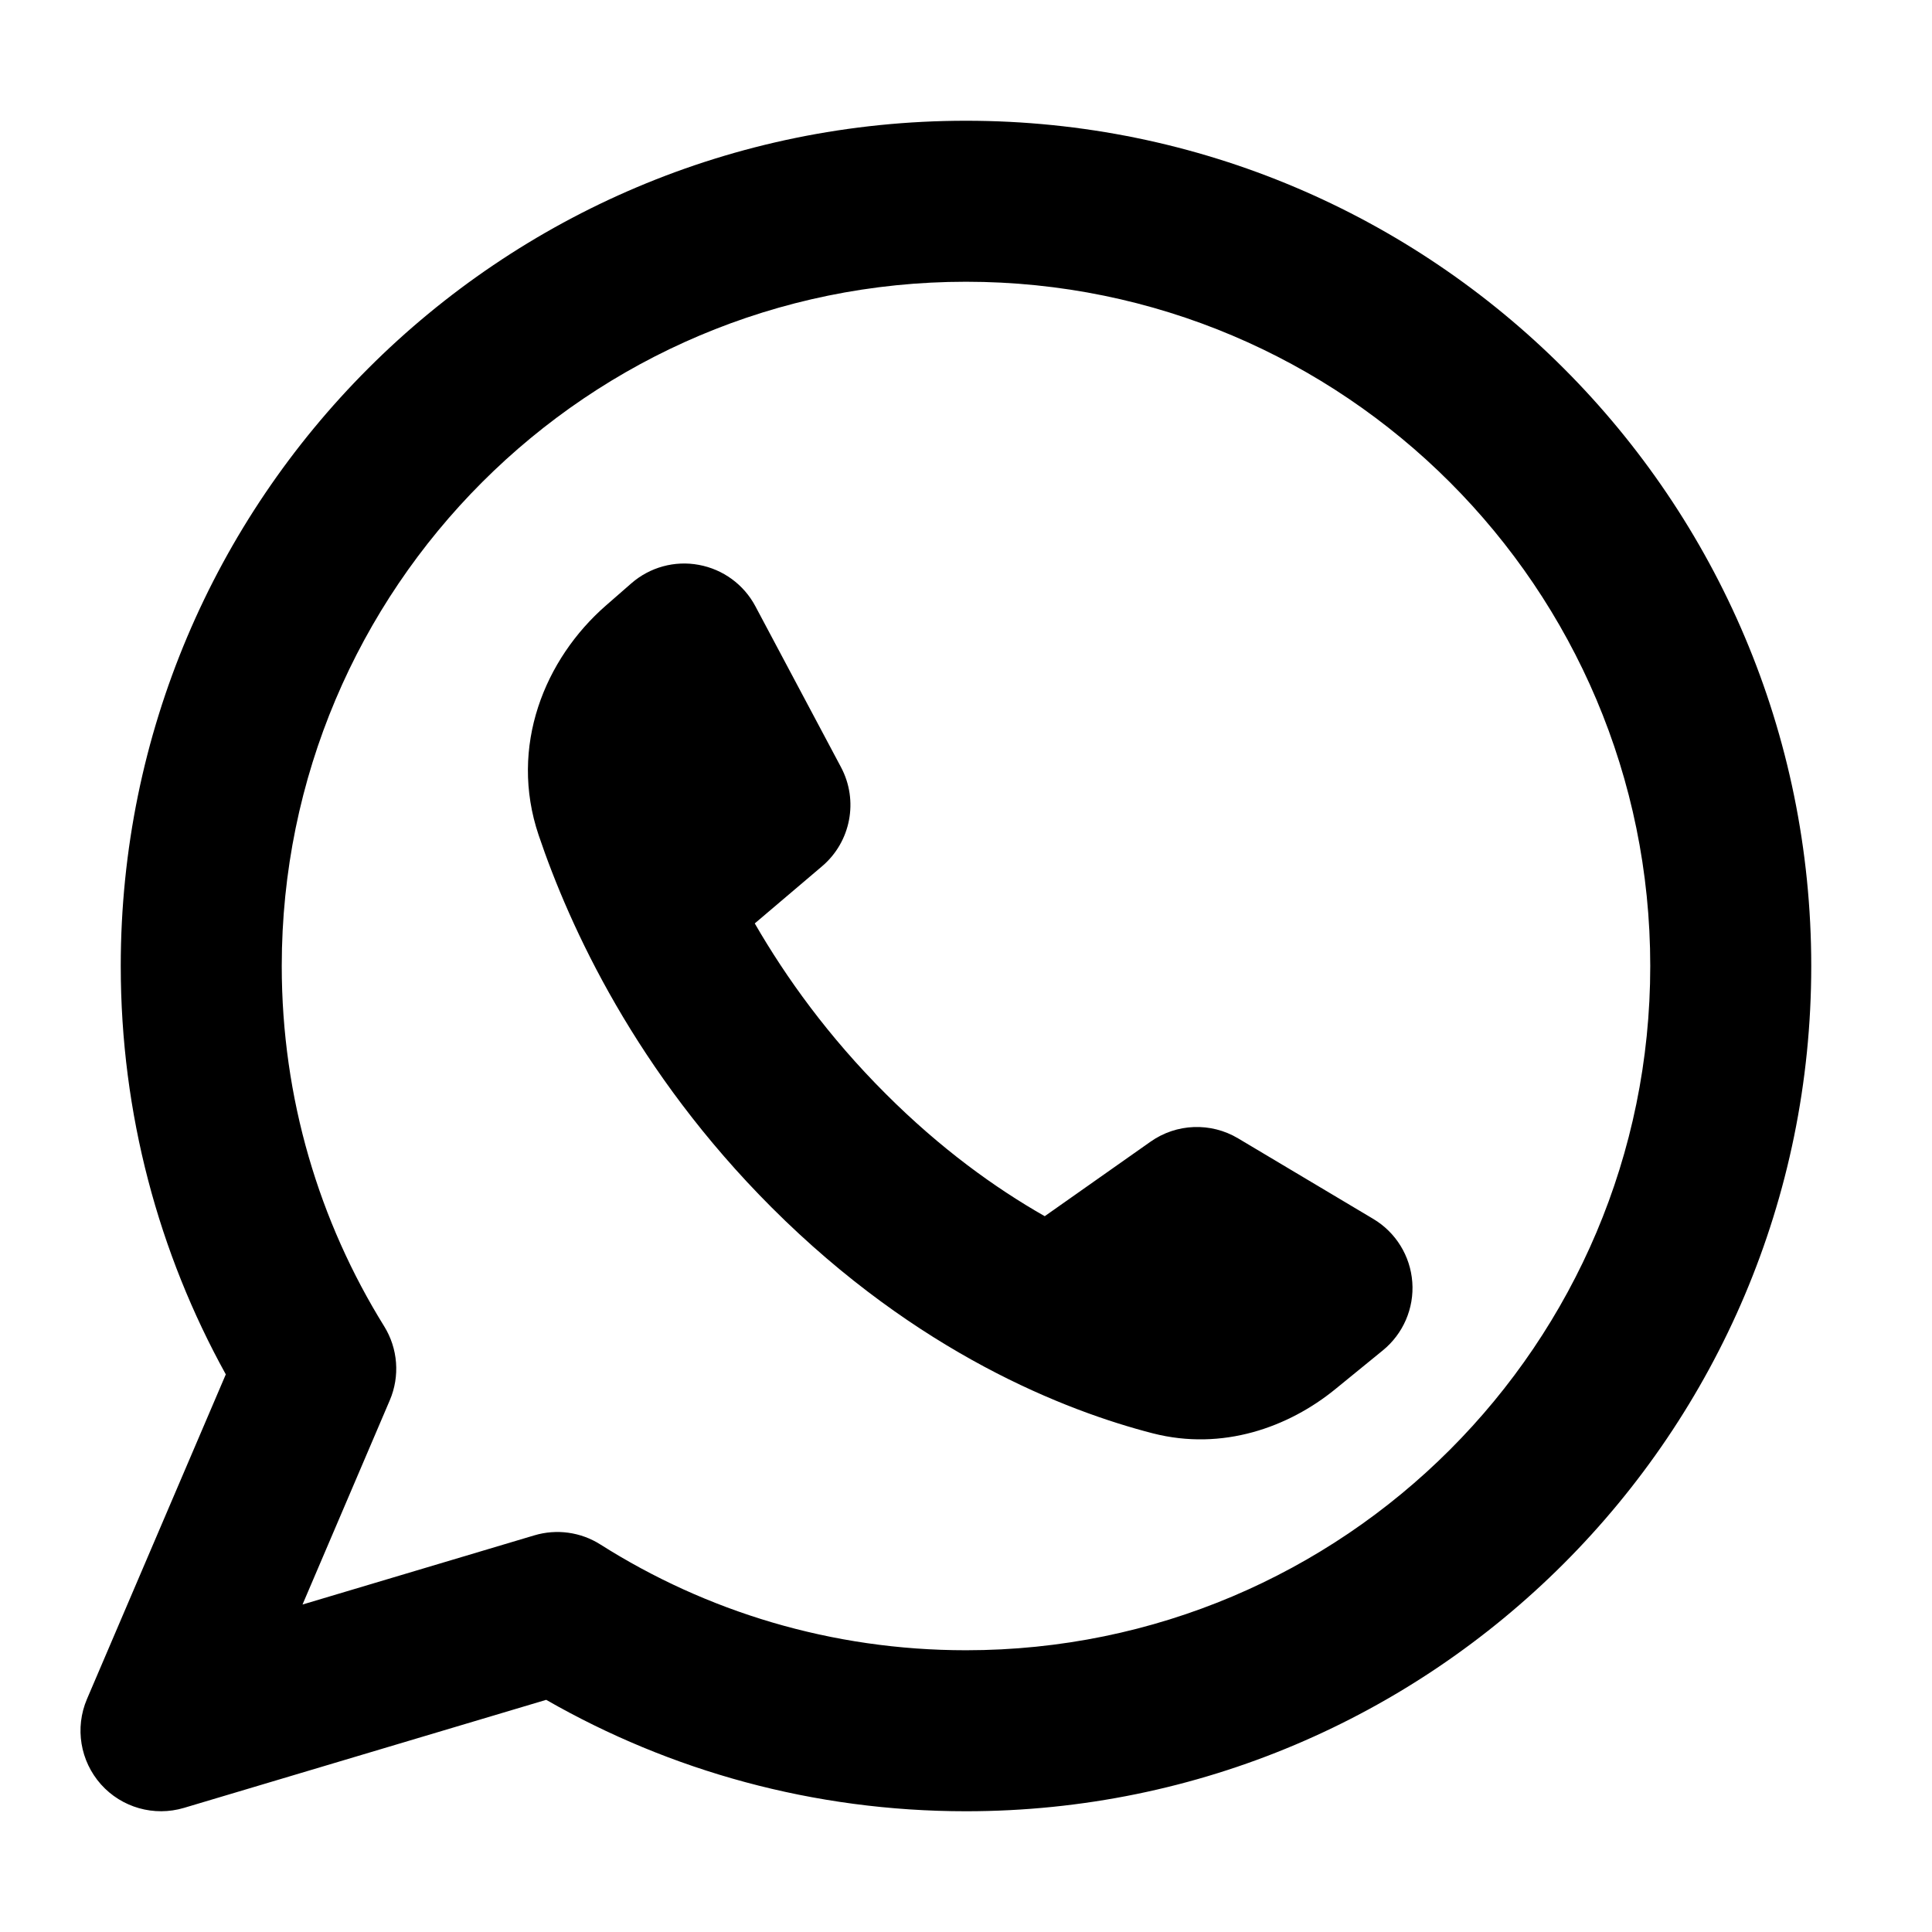
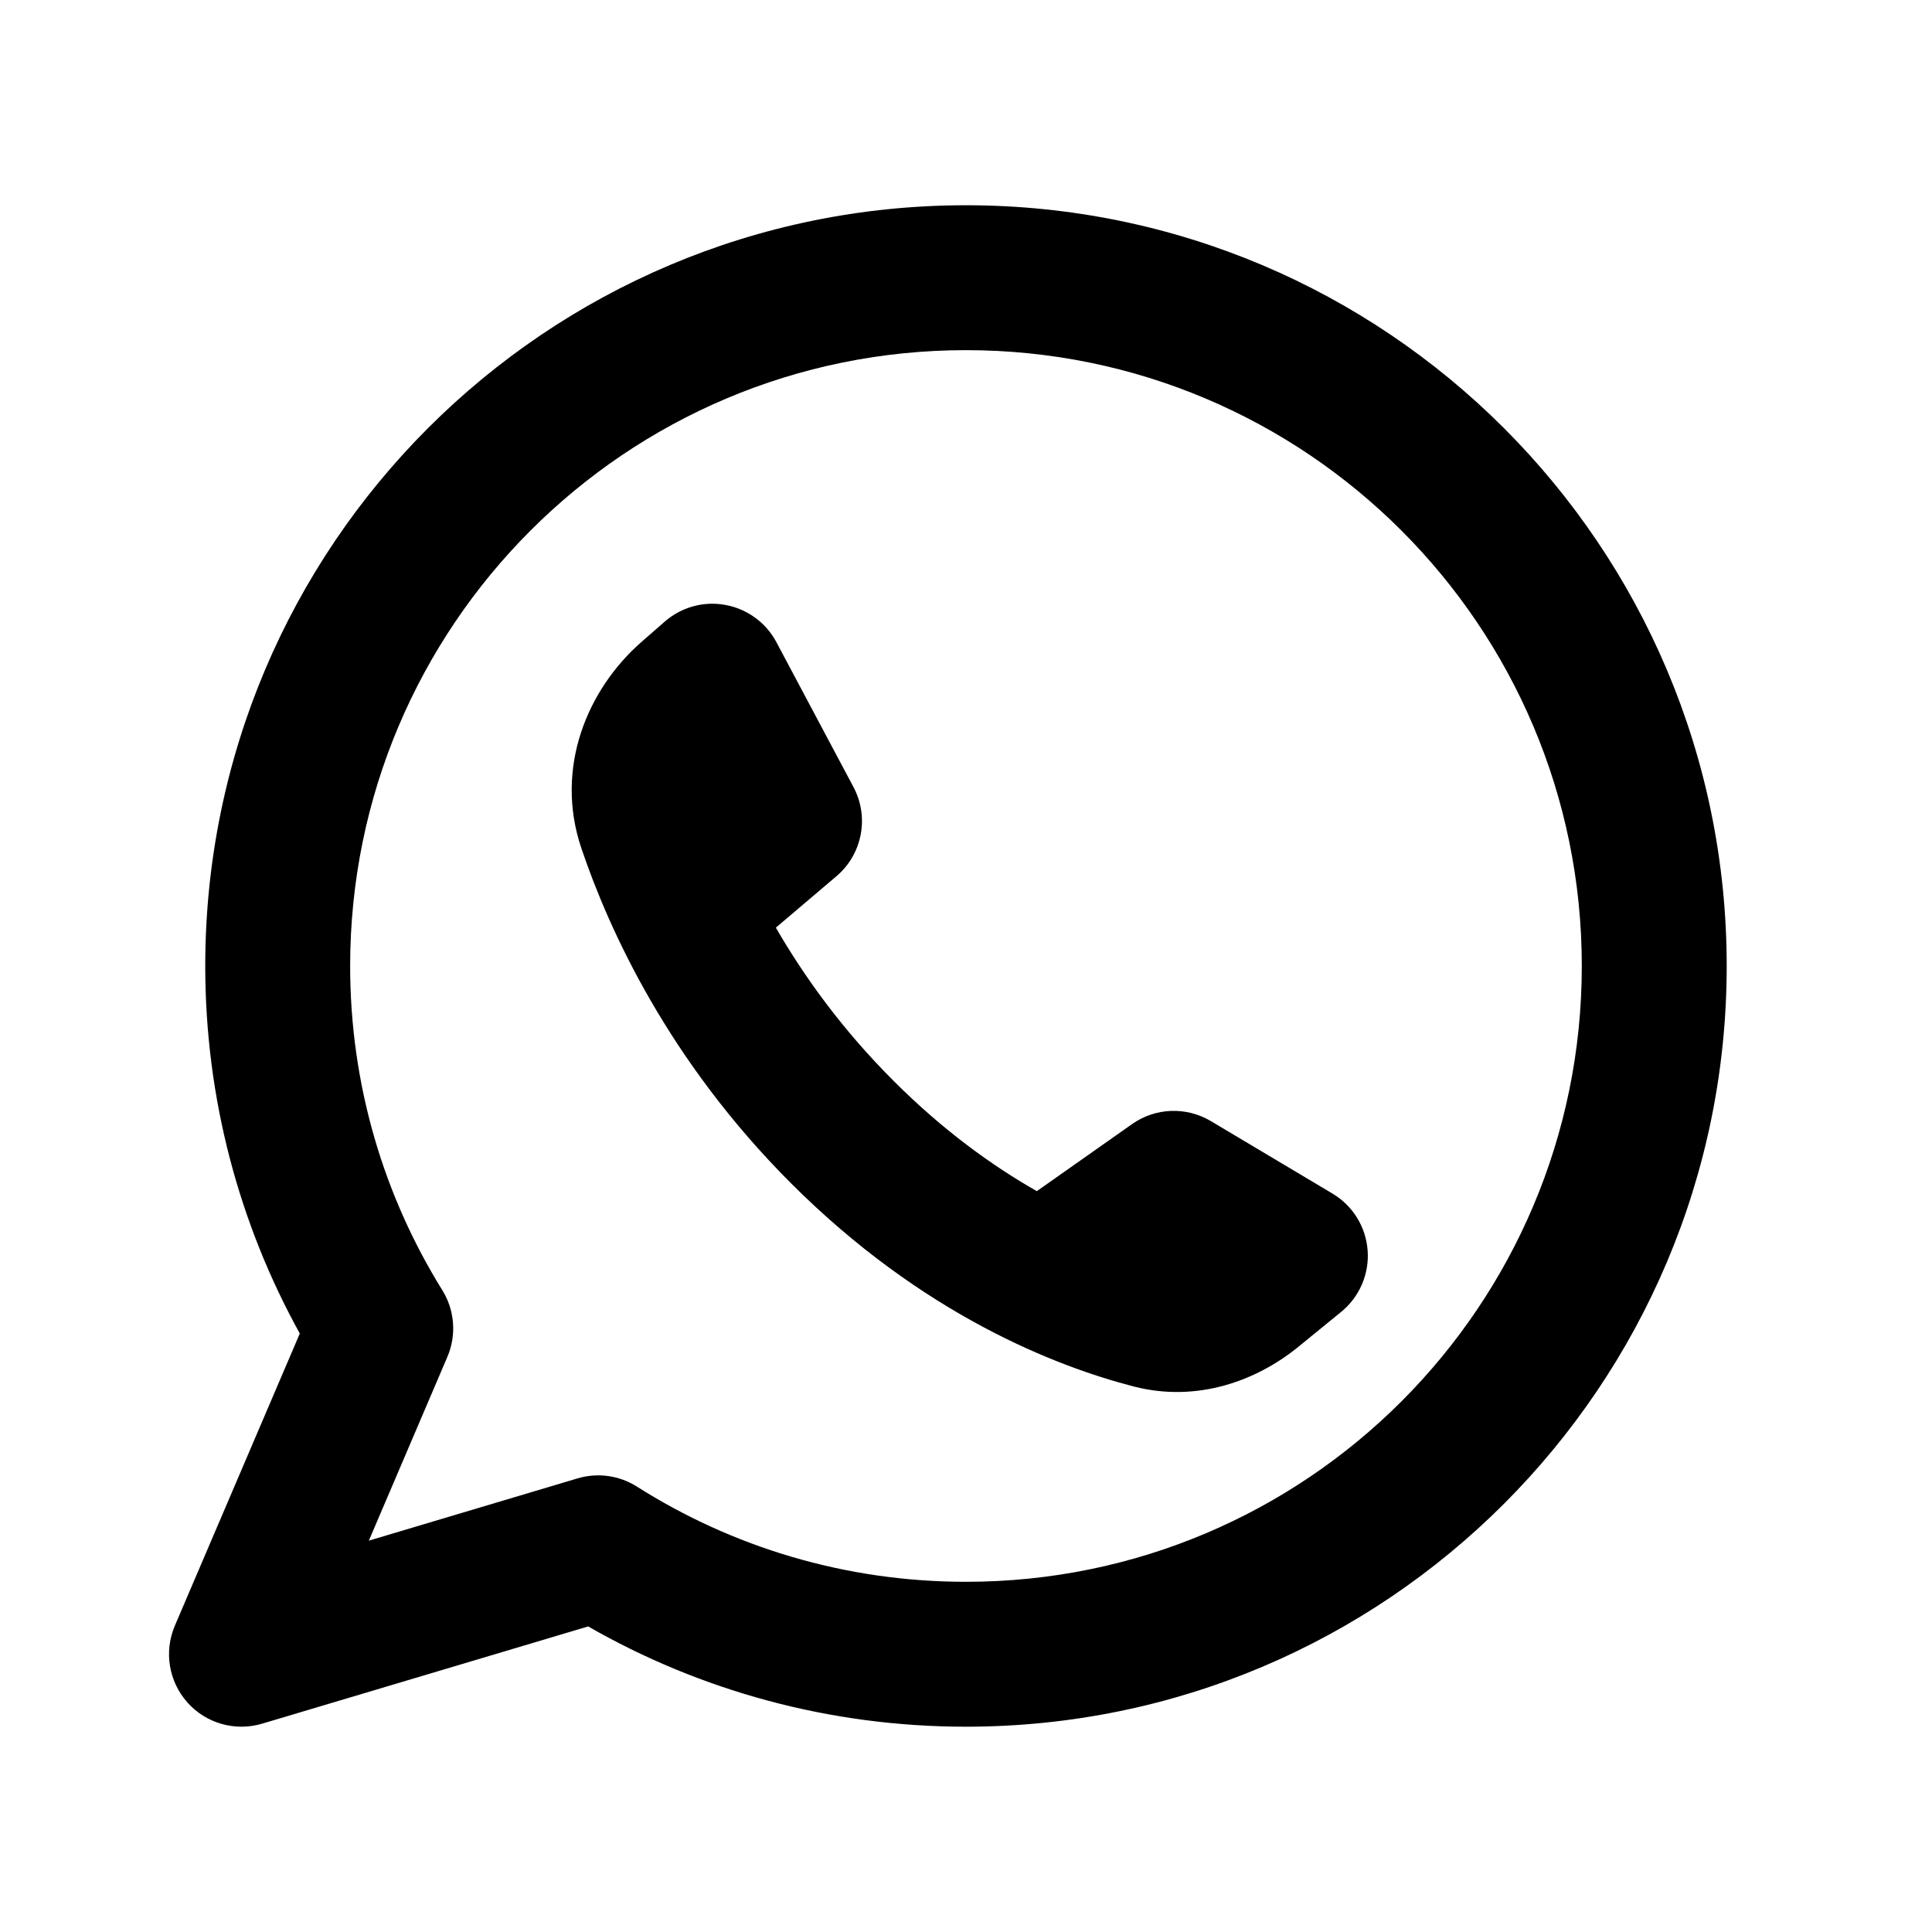
<svg xmlns="http://www.w3.org/2000/svg" viewBox="0 0 24 24" fill="none">
-   <g id="SVGRepo_bgCarrier" stroke-width="0" />
-   <g id="SVGRepo_tracerCarrier" stroke-linecap="round" stroke-linejoin="round" />
-   <g id="SVGRepo_iconCarrier">
+   <g transform="scale(0.9) translate(1.333, 1.333)">
    <path fill-rule="evenodd" clip-rule="evenodd" d="M3.5 12C3.5 7.306 7.306 3.5 12 3.5C16.694 3.5 20.5 7.306 20.5 12C20.5 16.694 16.694 20.5 12 20.5C10.328 20.5 8.771 20.018 7.458 19.186C7.214 19.031 6.914 18.99 6.637 19.073L3.758 19.932L4.842 17.395C4.97 17.096 4.944 16.752 4.772 16.475C3.966 15.176 3.5 13.644 3.5 12ZM12 1.5C6.201 1.5 1.5 6.201 1.5 12C1.5 13.838 1.973 15.568 2.805 17.073L1.08 21.107C0.928 21.464 0.996 21.876 1.254 22.166C1.512 22.455 1.914 22.569 2.286 22.458L6.785 21.116C8.322 21.997 10.104 22.5 12 22.5C17.799 22.5 22.5 17.799 22.5 12C22.5 6.201 17.799 1.5 12 1.5ZM14.293 14.182L12.978 15.108C12.363 14.758 11.682 14.268 11 13.585C10.29 12.876 9.764 12.143 9.376 11.471L10.211 10.762C10.57 10.458 10.668 9.945 10.447 9.53L9.383 7.53C9.24 7.261 8.981 7.072 8.681 7.017C8.381 6.961 8.072 7.046 7.842 7.247L7.527 7.522C6.768 8.184 6.319 9.272 6.691 10.374C7.077 11.516 7.9 13.314 9.586 15C11.399 16.813 13.241 17.527 14.319 17.805C15.187 18.028 16.008 17.729 16.587 17.257L17.178 16.775C17.431 16.569 17.568 16.252 17.544 15.927C17.52 15.601 17.339 15.308 17.058 15.141L15.38 14.141C15.041 13.939 14.615 13.955 14.293 14.182Z" fill="#000000" />
  </g>
</svg>
